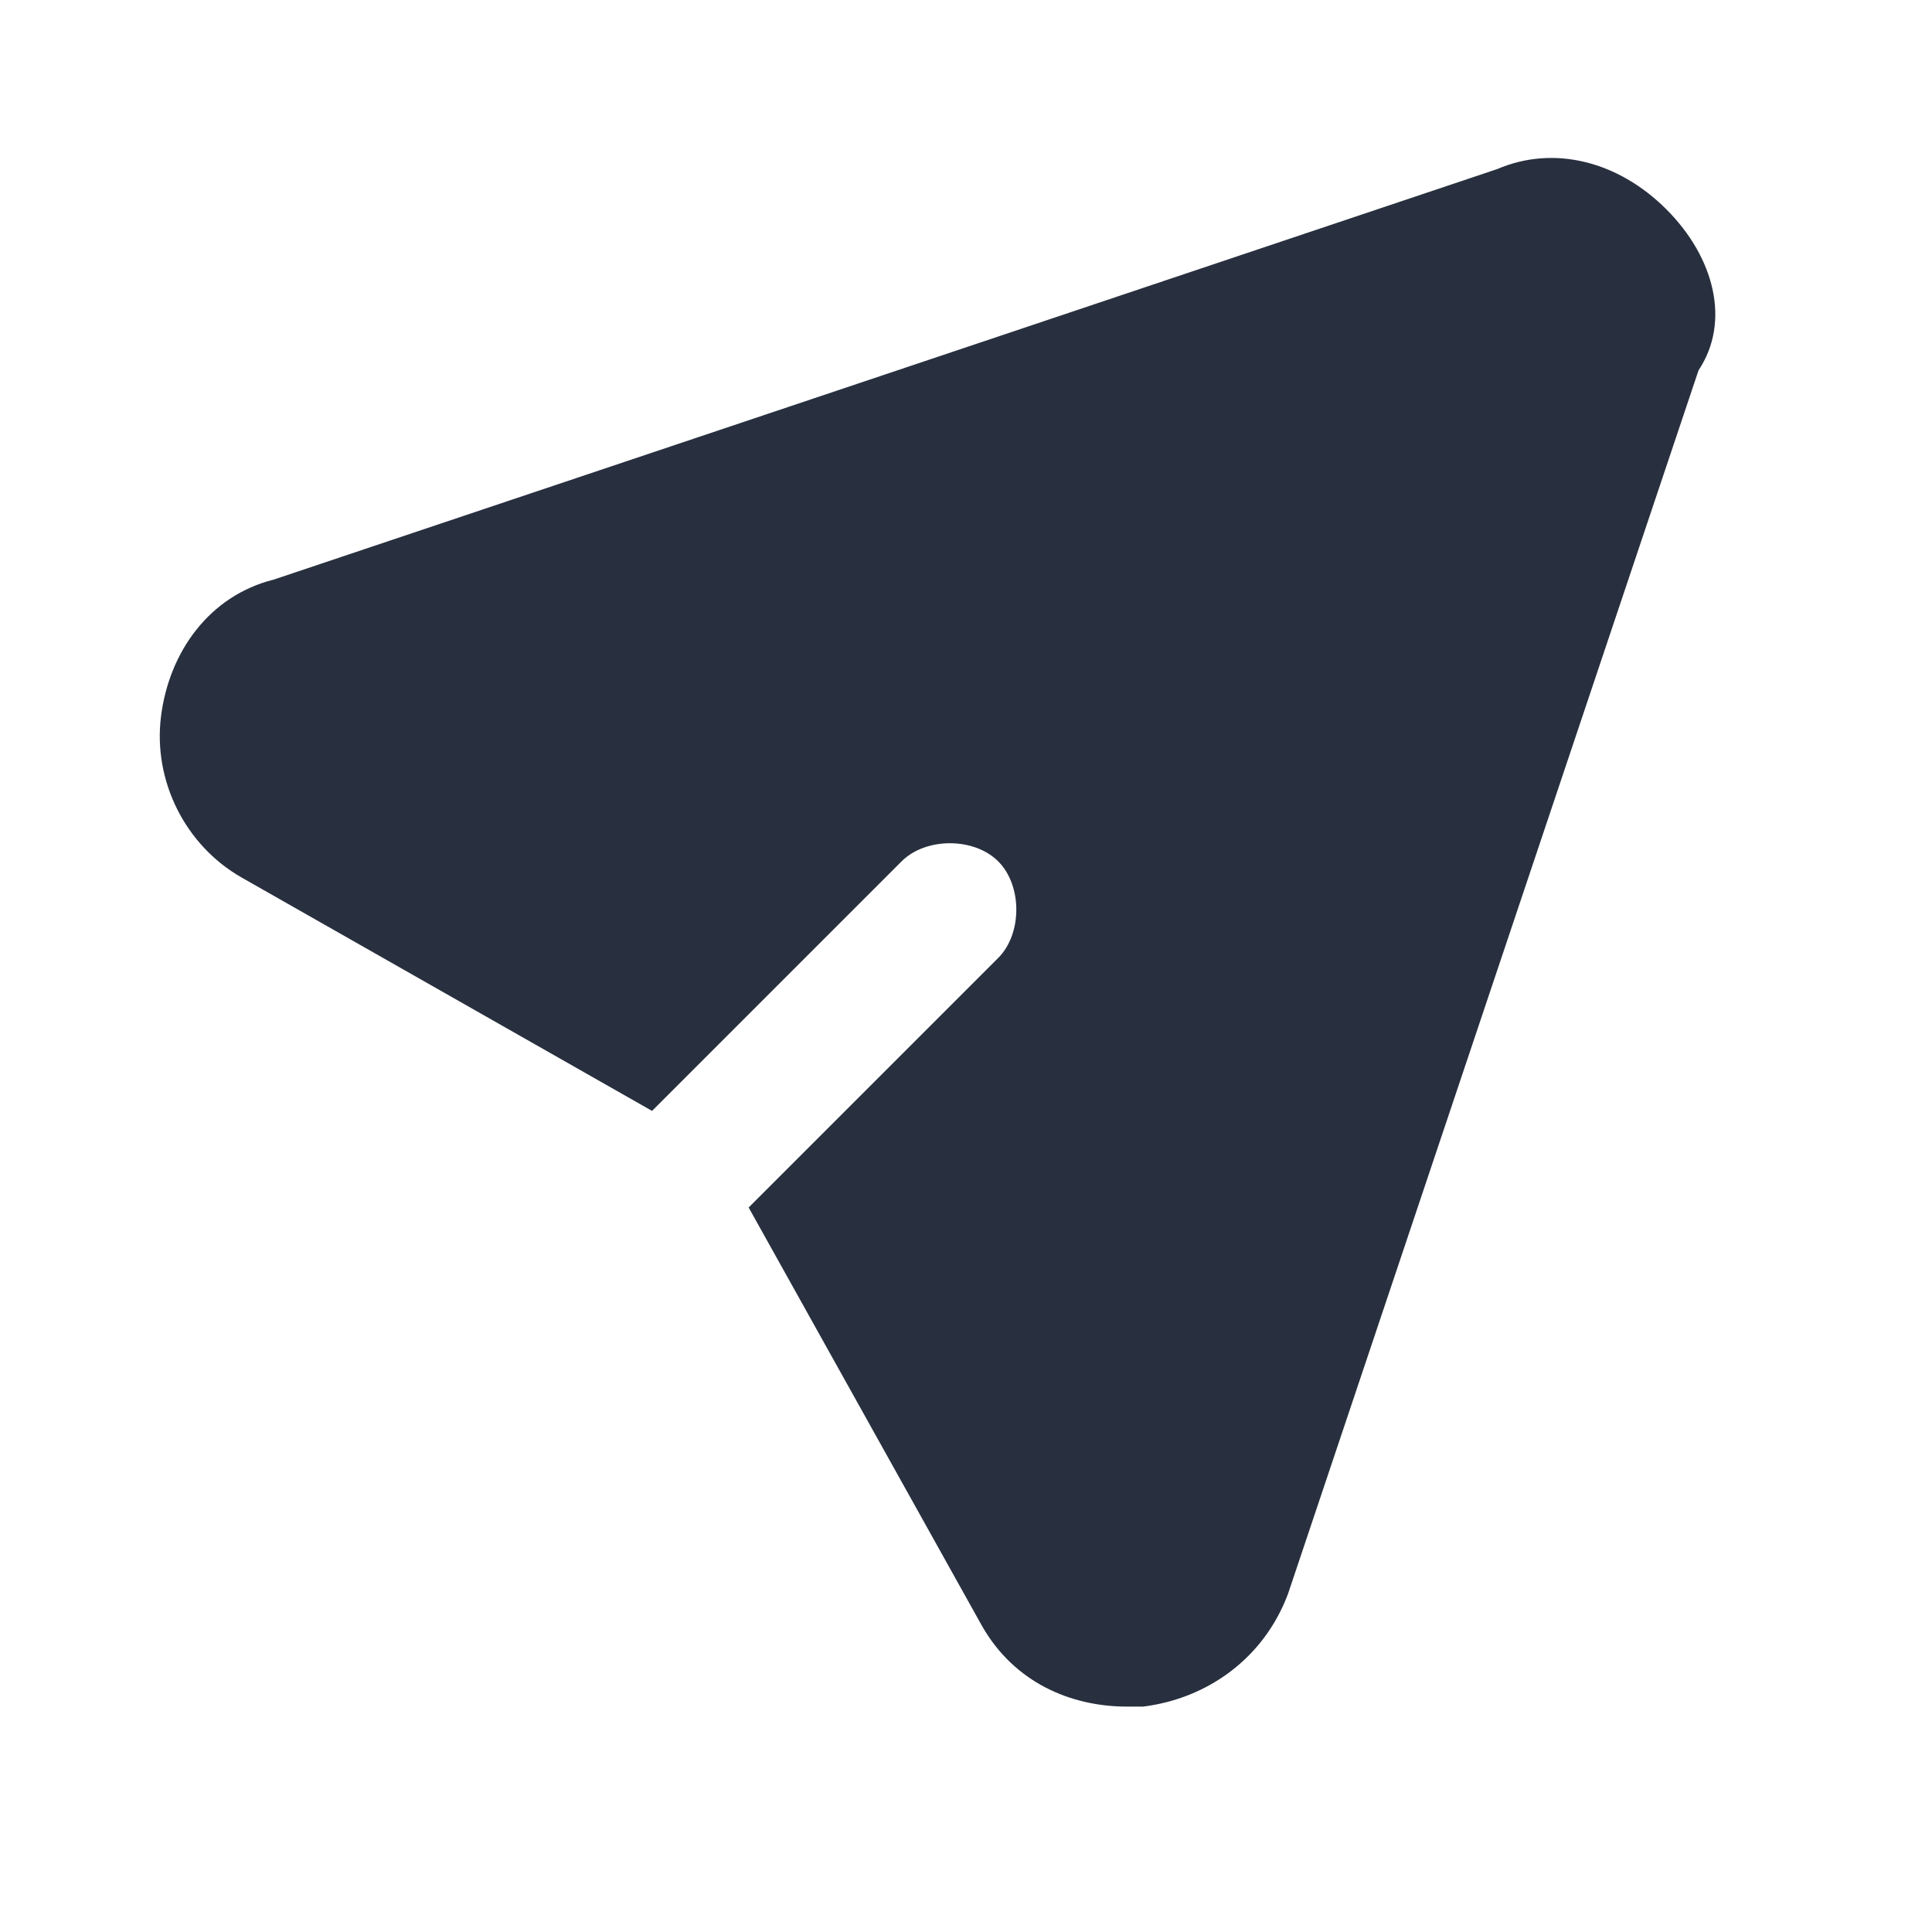
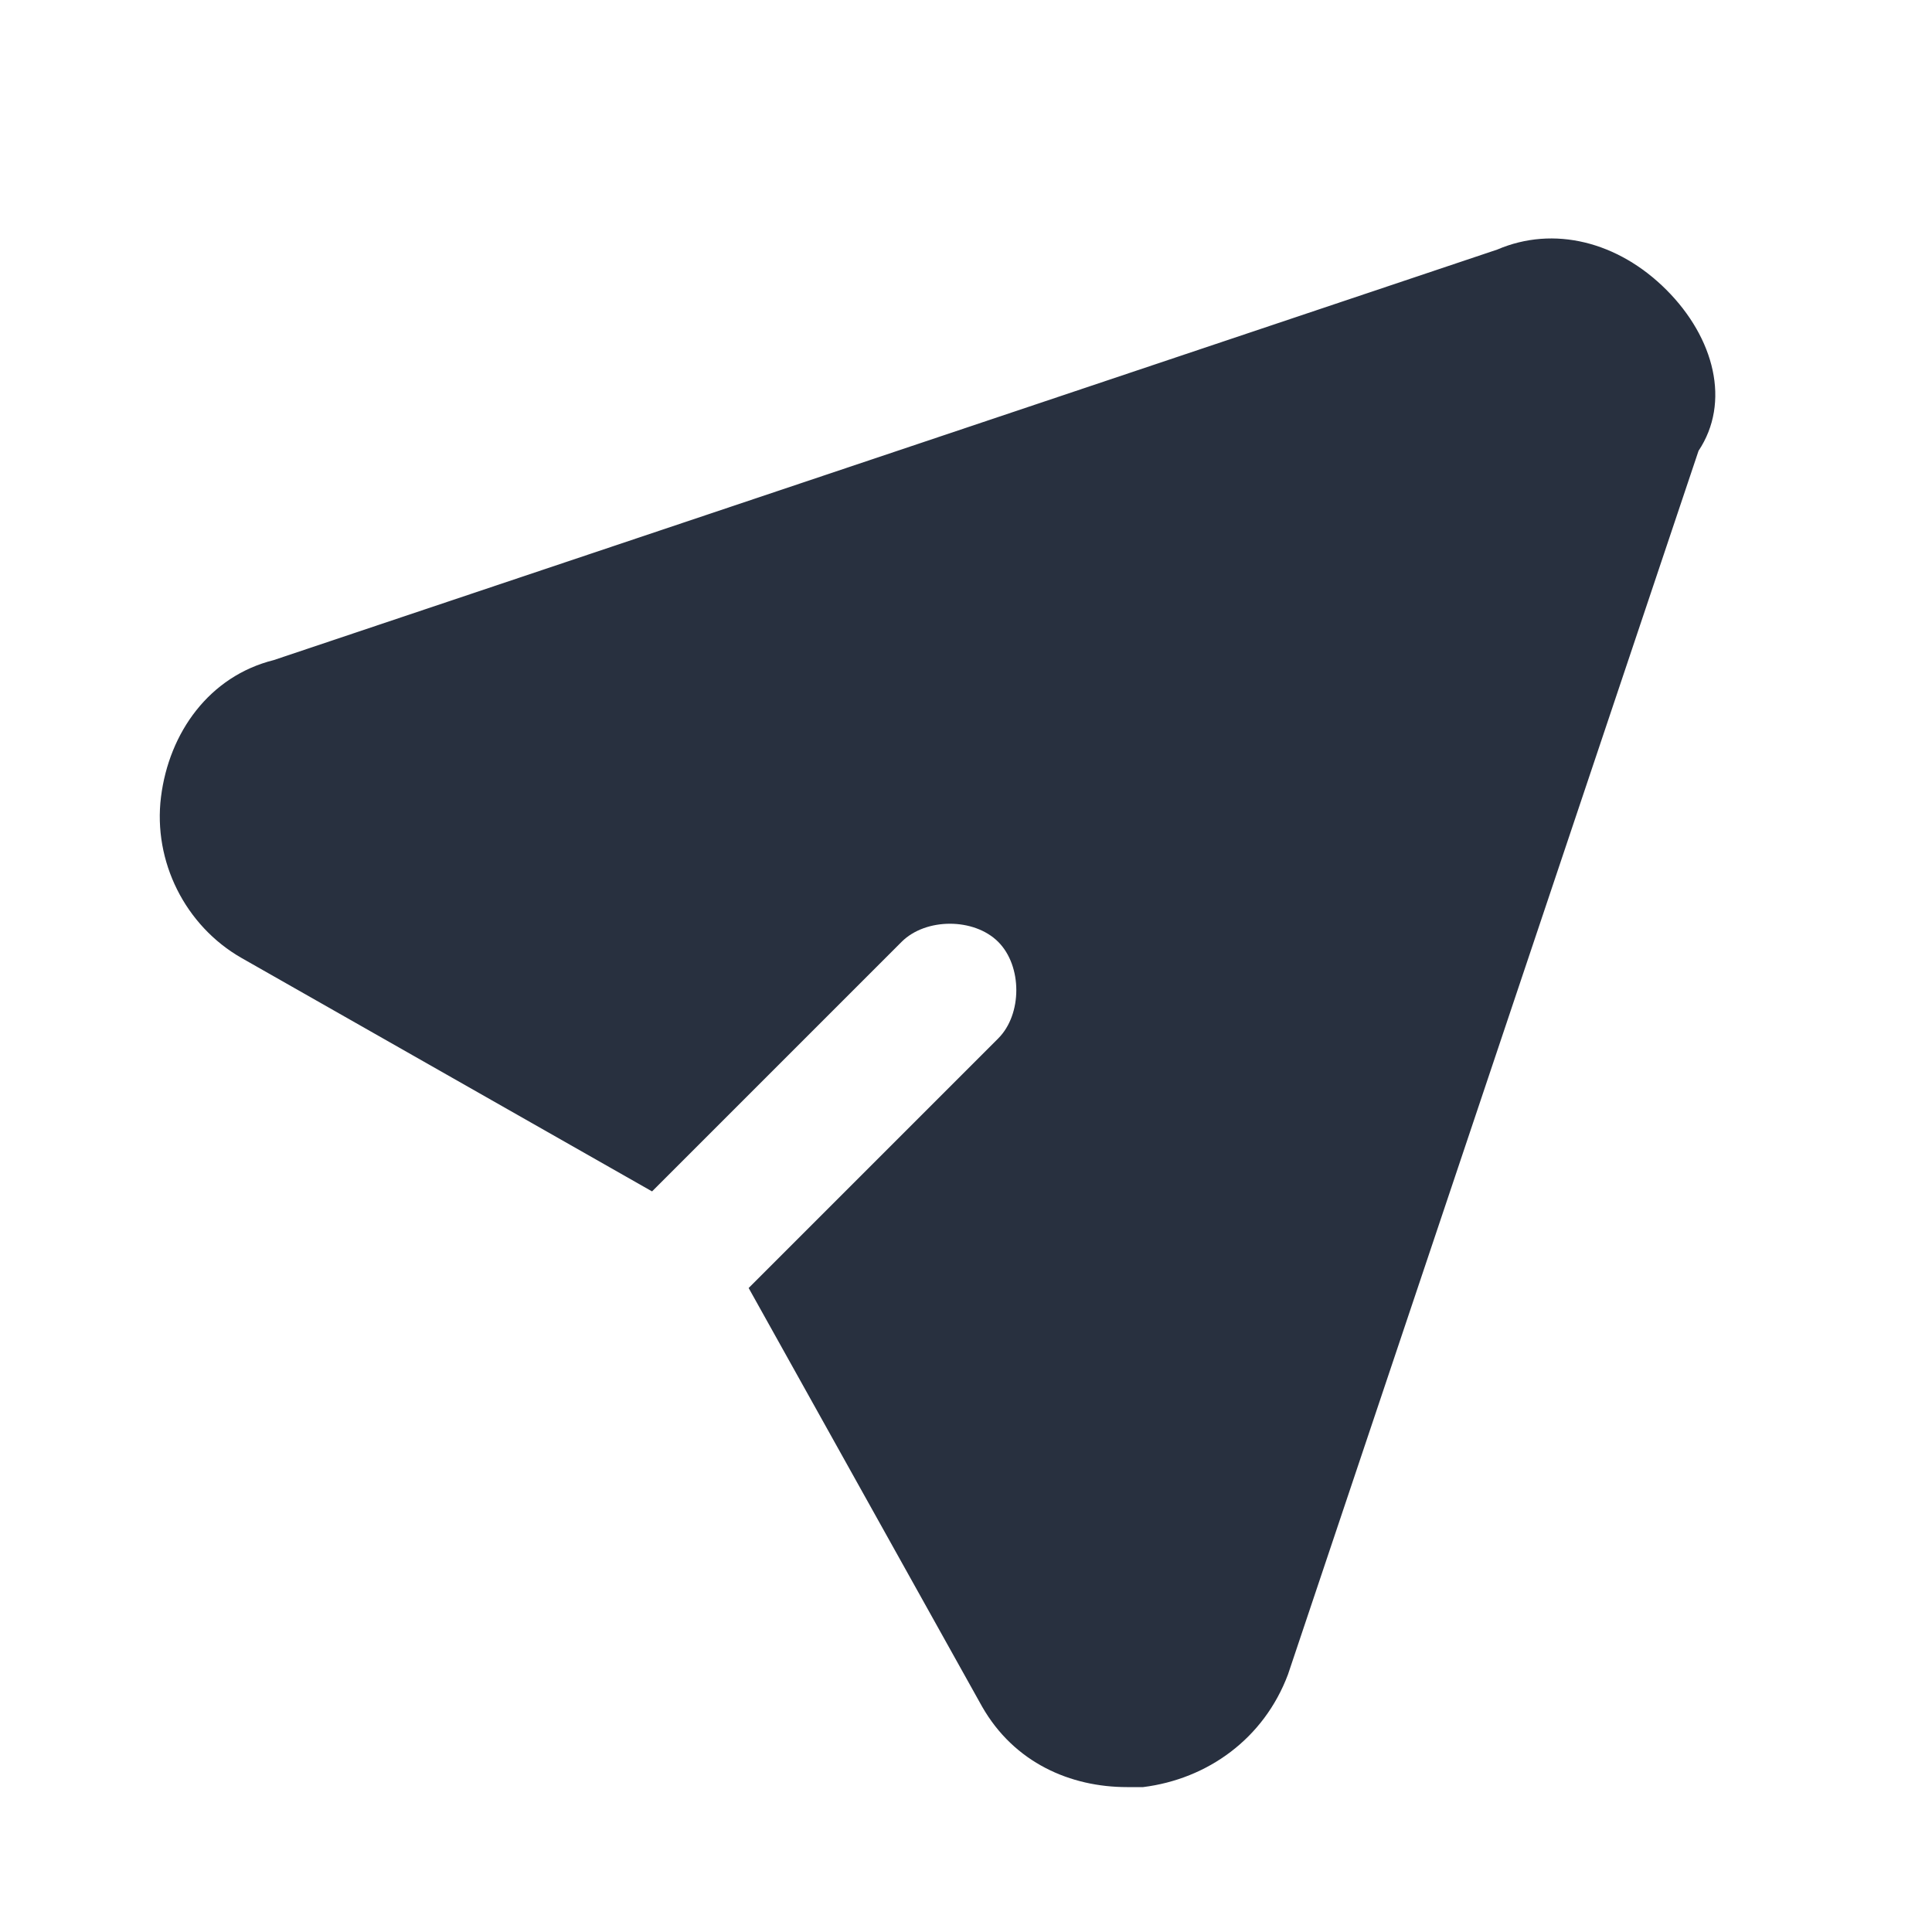
<svg xmlns="http://www.w3.org/2000/svg" width="24" height="24" fill="none">
-   <path fill="#28303F" d="M20.7 2.6c-.6-.6-1.4-.8-2.1-.5L3.4 7.2c-.8.2-1.3.9-1.4 1.7-.1.8.3 1.6 1 2l5.1 2.9 3.1-3.1c.3-.3.9-.3 1.2 0 .3.3.3.9 0 1.2L9.3 15l2.9 5.2c.4.7 1.1 1 1.8 1h.2c.8-.1 1.5-.6 1.8-1.4l5.1-15.2c.4-.6.2-1.4-.4-2Z" />
+   <path fill="#28303F" d="M20.7 3.6c-.6-.6-1.4-.8-2.1-.5L3.4 8.2c-.8.2-1.3.9-1.4 1.7-.1.8.3 1.6 1 2l5.1 2.9 3.1-3.1c.3-.3.9-.3 1.2 0 .3.3.3.9 0 1.2L9.3 16l2.9 5.2c.4.7 1.1 1 1.8 1h.2c.8-.1 1.5-.6 1.8-1.4l5.1-15.2c.4-.6.2-1.4-.4-2Z" />
</svg>
